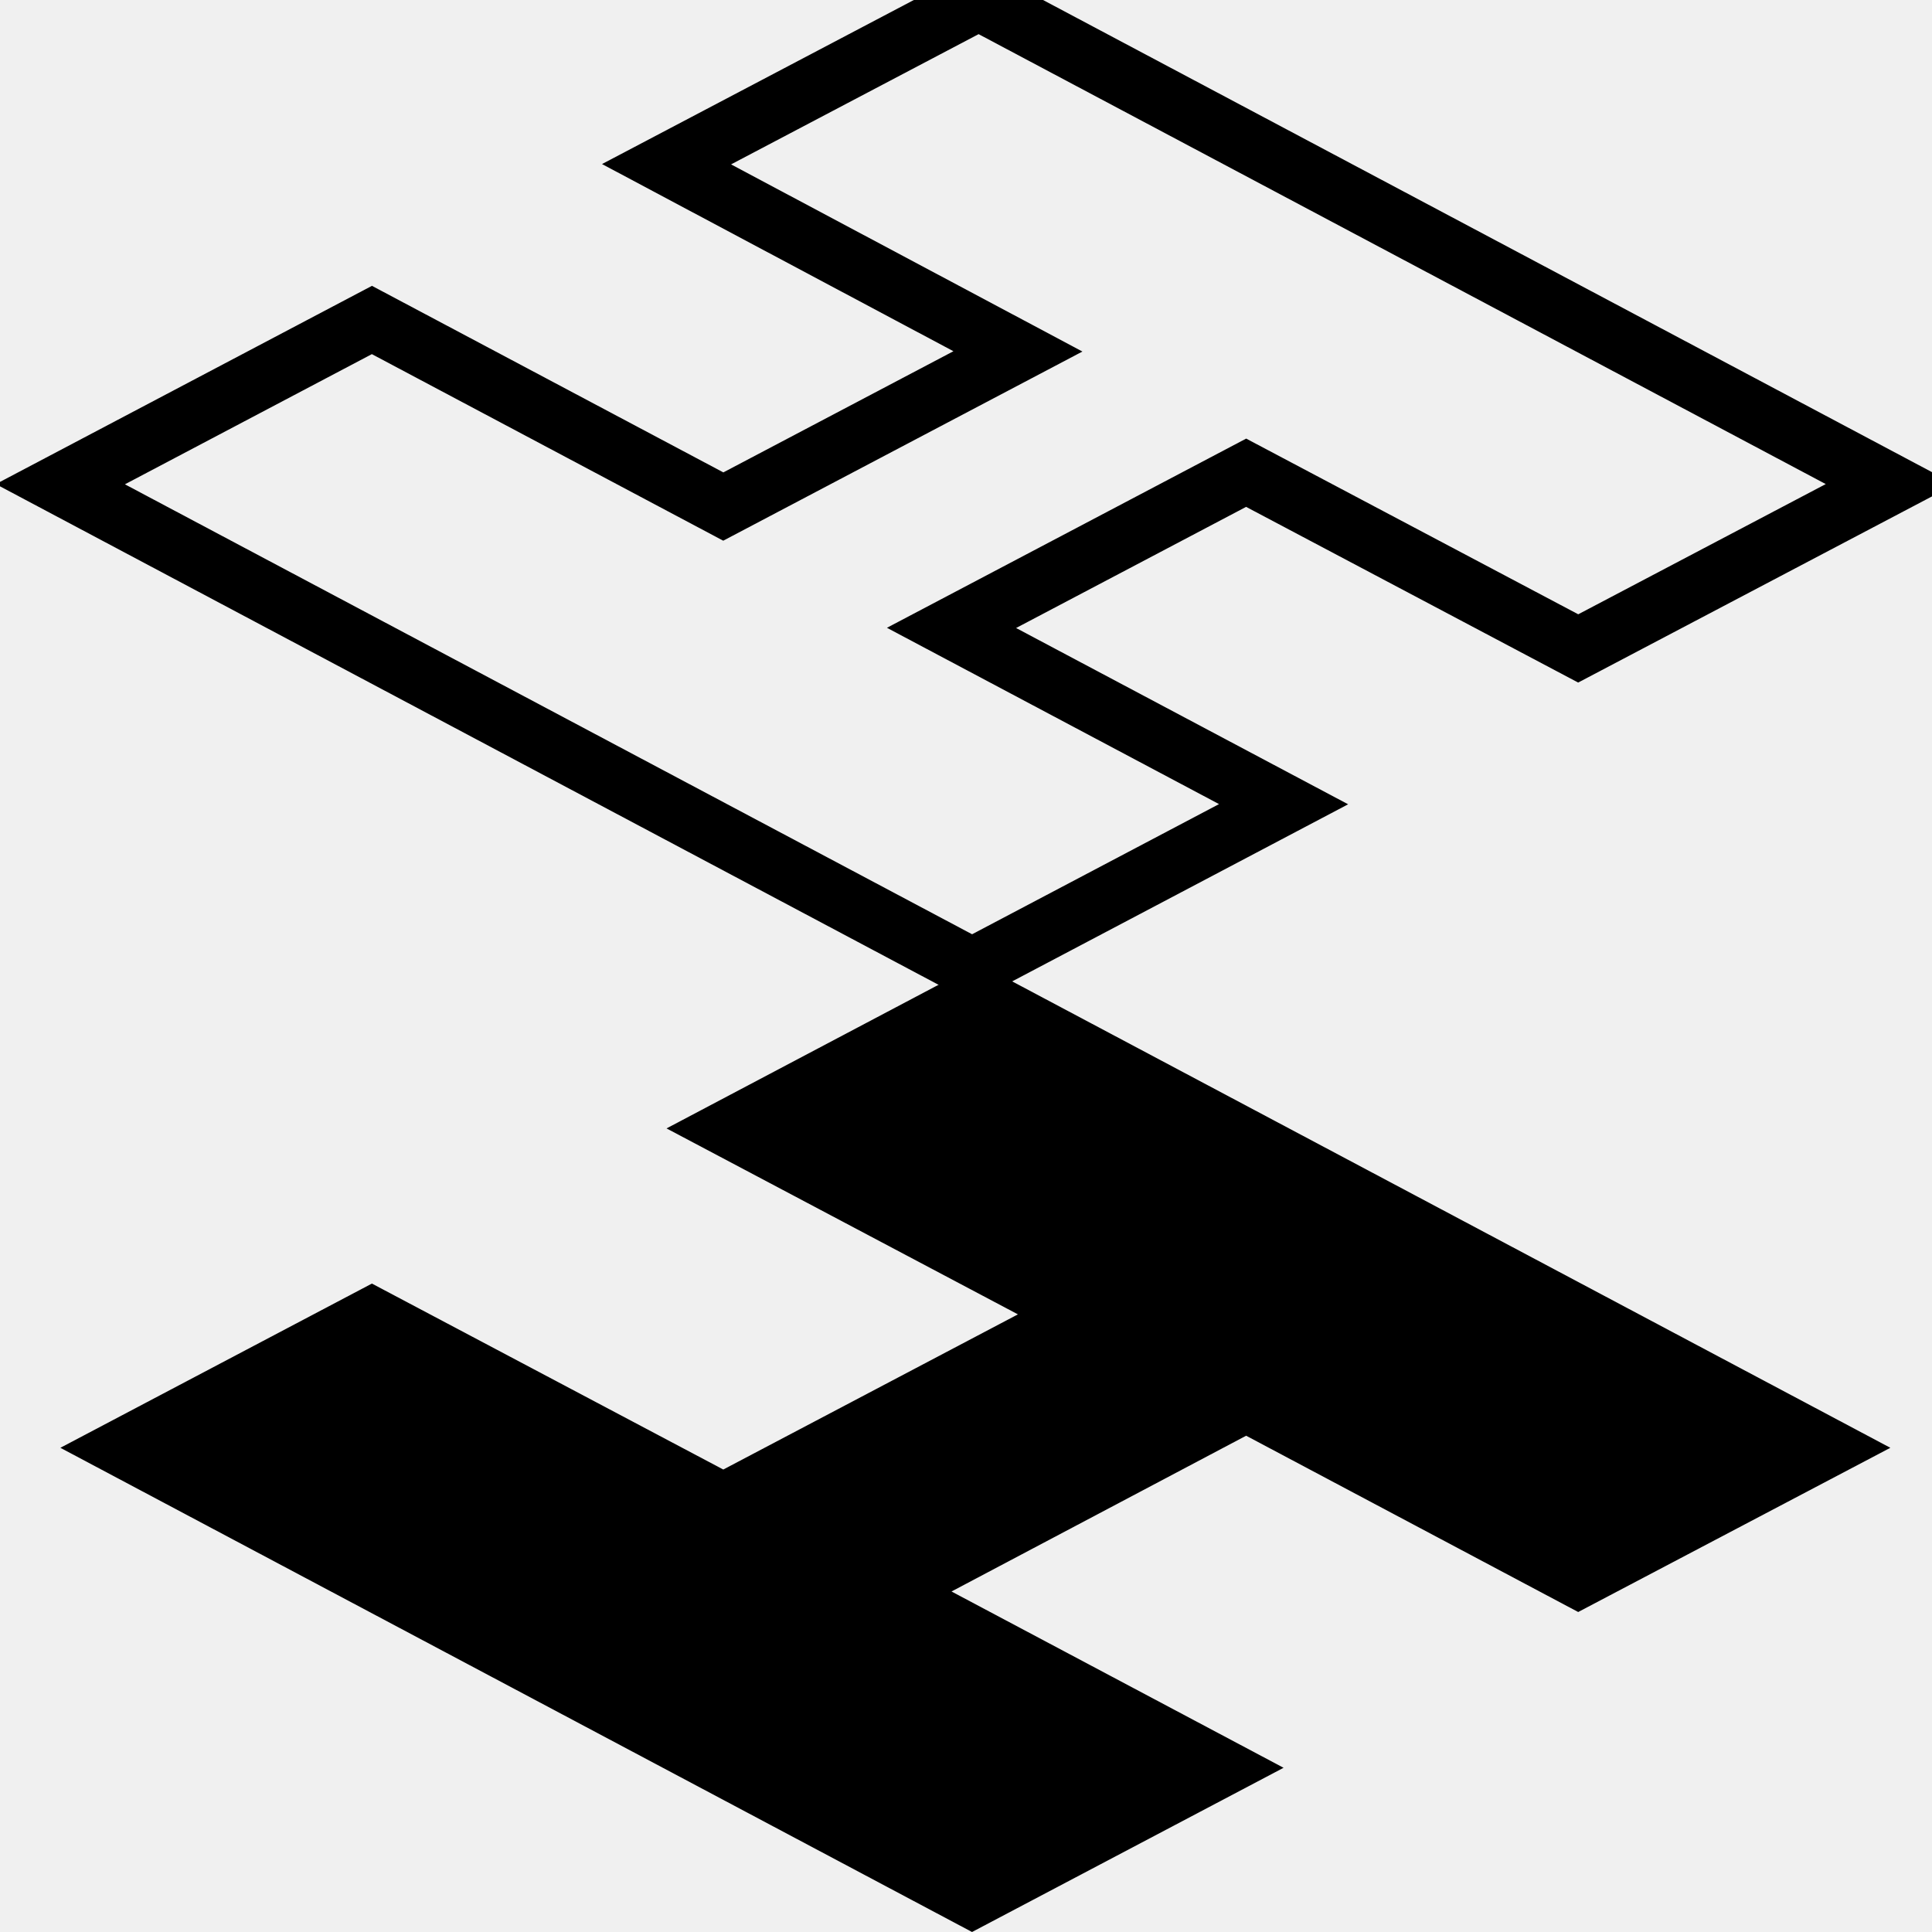
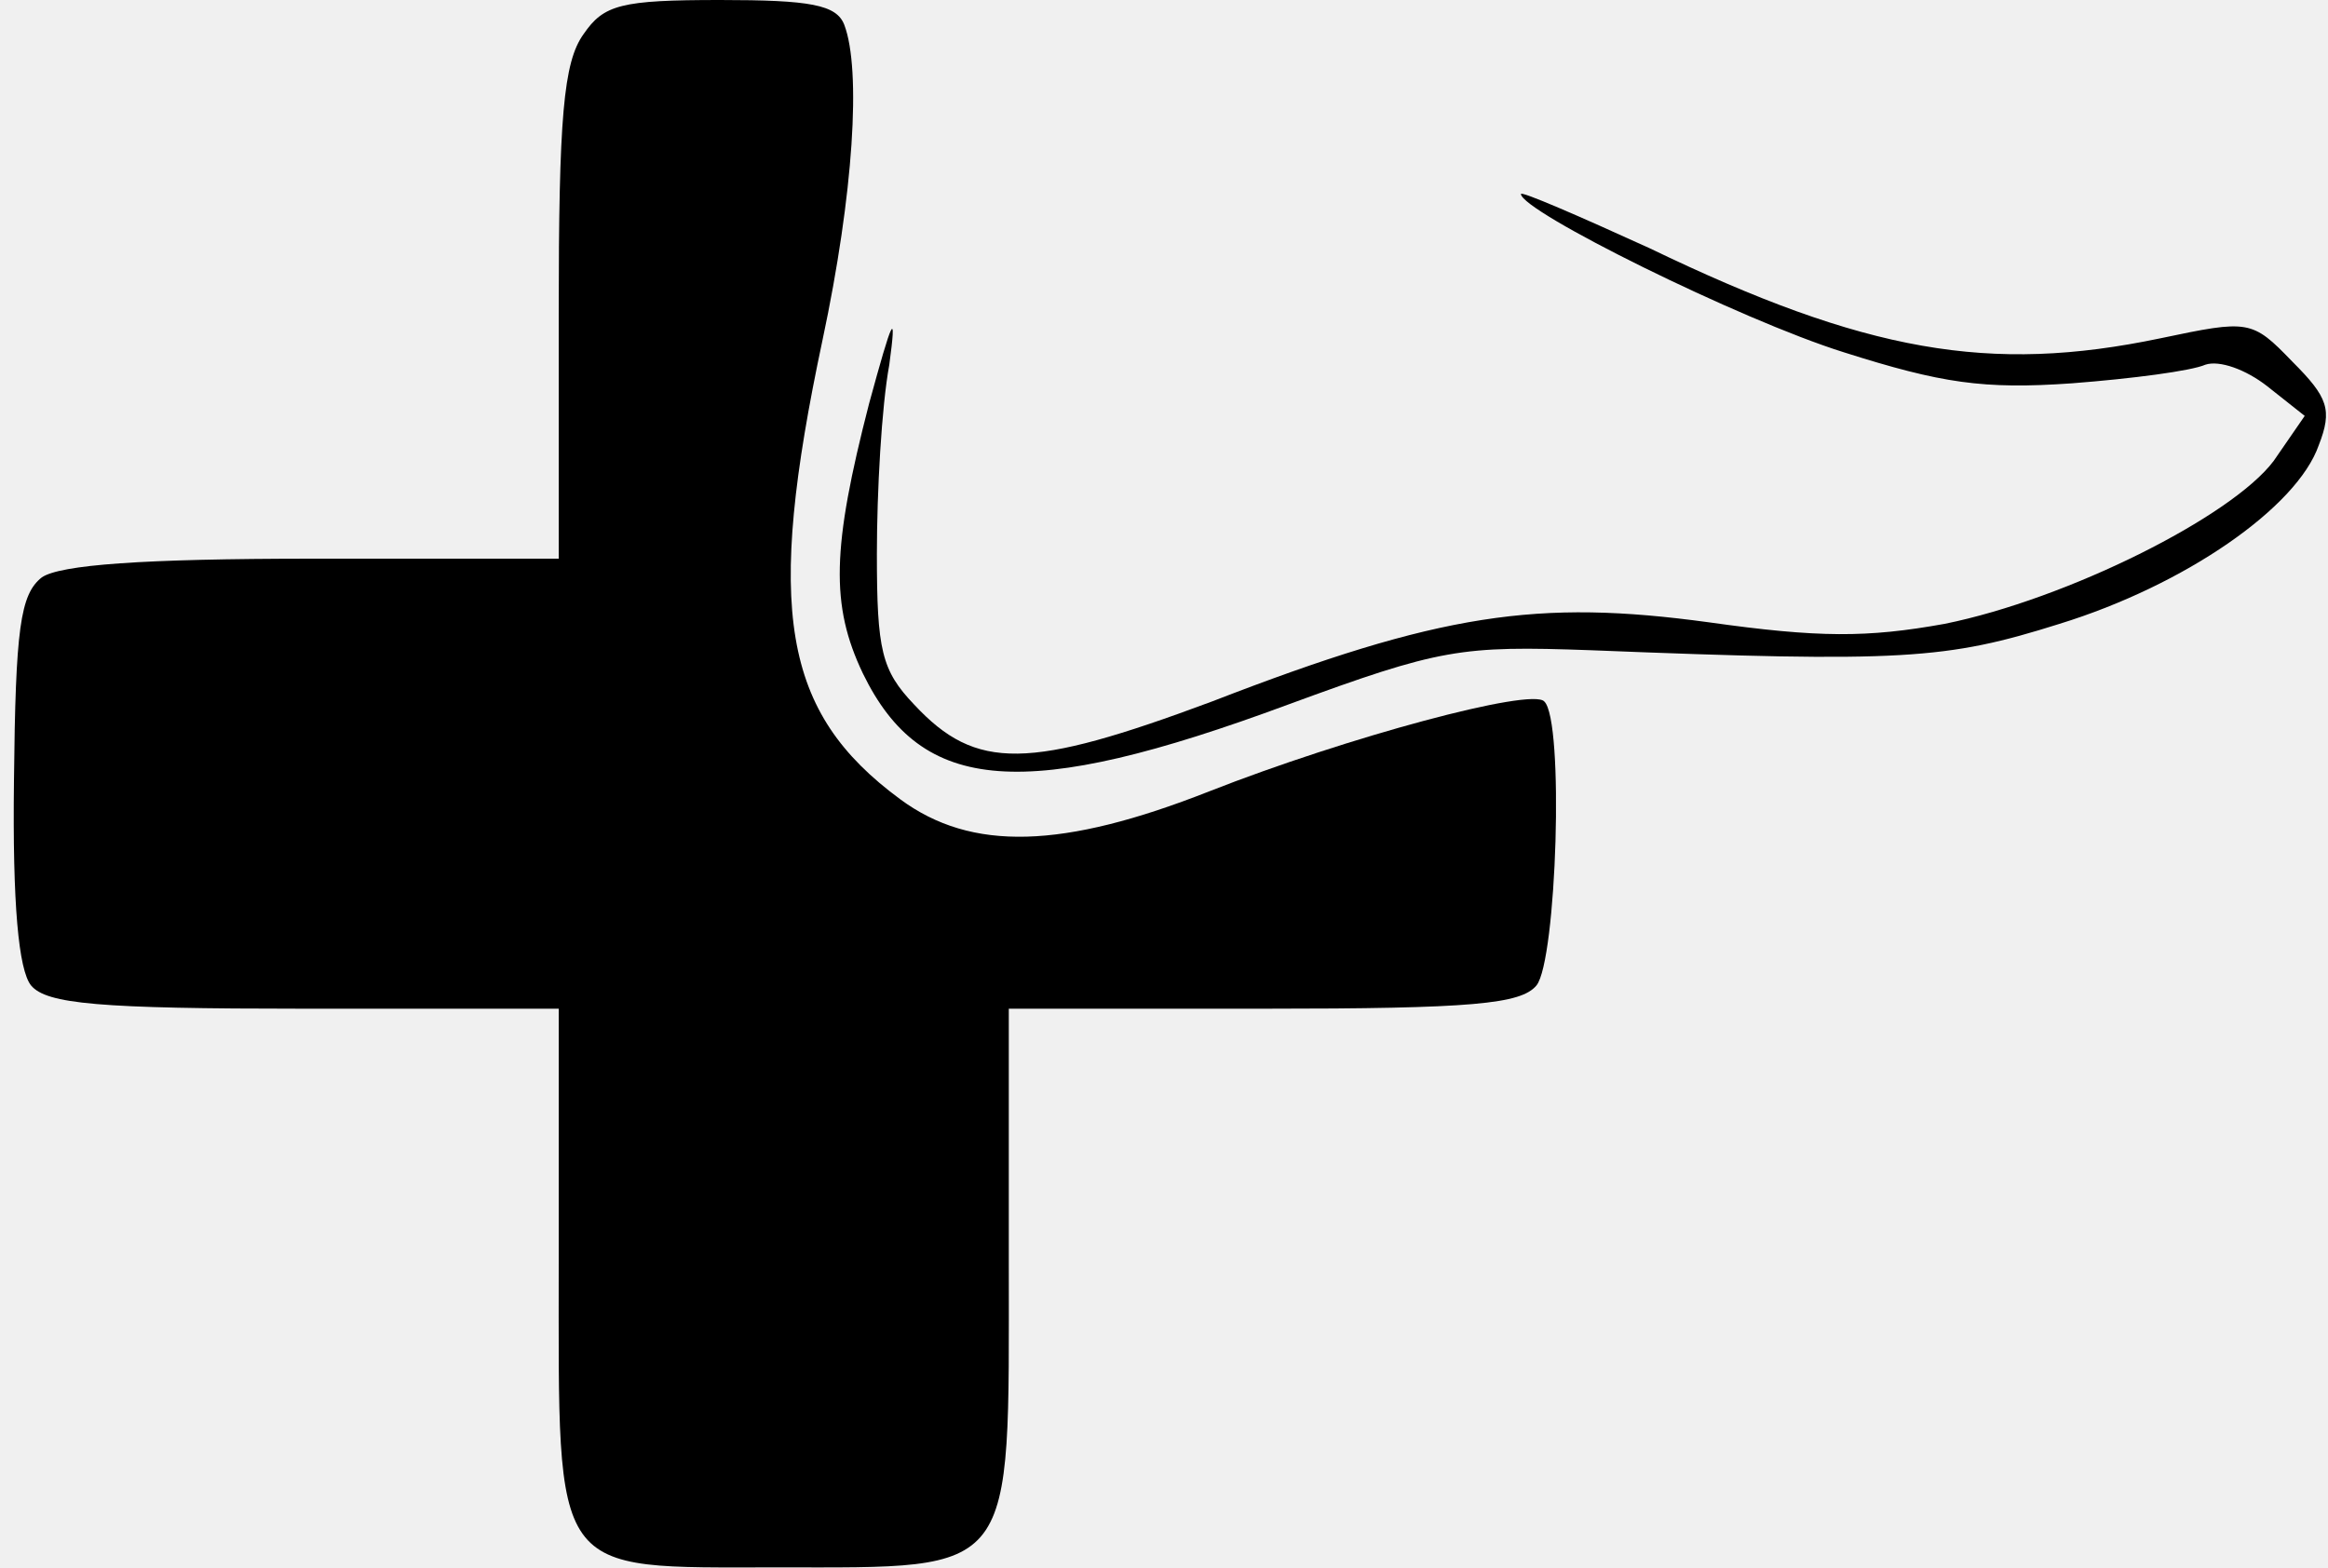
- <svg xmlns="http://www.w3.org/2000/svg" width="32" height="32" fill="none">
-   <style>
-     .stroke {
-       stroke: #000;
-     }
-     .fill {
-       fill: #000;
-     }
-     @media (prefers-color-scheme: dark) {
-       .stroke {
-         stroke: #fff;
-       }
-       .fill {
-         fill: #fff;
-       }
-     }
-   </style>
-   <path class="stroke" fill-rule="evenodd" d="M16.1 16.04 1 8.02 6.16 5.3l5.82 3.09 4.88-2.57-5.82-3.1L16.21 0l15.1 8.02-5.17 2.72-5.5-2.91-4.88 2.57 5.5 2.92-5.16 2.72Z" />
-   <path class="fill" fill-rule="evenodd" d="M16.1 32 1 23.98l5.16-2.72 5.82 3.08 4.88-2.57-5.82-3.08 5.17-2.73 15.1 8.02-5.17 2.72-5.5-2.92-4.88 2.58 5.5 2.92L16.1 32Z" />
+ <svg xmlns="http://www.w3.org/2000/svg" version="1.0" width="150pt" height="101pt" viewBox="0 0 150 101" preserveAspectRatio="xMidYMid meet">
+   <g transform="translate(0,101) scale(0.1,-0.1)" fill="#000000" stroke="none">
+     <path d="M376 988 c-13 -18 -16 -54 -16 -180 l0 -158 -158 0 c-111 0 -163 -4 -175 -12 -14 -11 -17 -33 -18 -131 -1 -80 3 -122 11 -132 10 -12 44 -15 176 -15 l164 0 0 -163 c0 -205 -6 -197 141 -197 155 0 149 -7 149 196 l0 164 164 0 c135 0 166 3 176 15 13 16 18 171 5 183 -8 9 -127 -23 -216 -58 -94 -37 -153 -39 -199 -5 -76 56 -87 122 -50 296 20 94 25 174 14 203 -5 13 -22 16 -80 16 -64 0 -75 -3 -88 -22z" />
+     <path d="M980 885 c0 -11 141 -81 208 -102 63 -20 90 -24 147 -20 39 3 77 8 86 12 9 3 26 -3 40 -14 l24 -19 -20 -29 c-27 -36 -133 -89 -212 -105 -50 -9 -81 -9 -152 1 -110 15 -173 6 -320 -51 -118 -44 -152 -45 -192 -2 -21 22 -24 35 -24 97 0 40 3 95 8 122 5 37 2 30 -13 -25 -24 -93 -25 -130 -4 -174 38 -78 104 -83 274 -20 98 36 111 38 195 35 201 -8 229 -6 302 17 81 25 153 75 167 115 9 23 6 31 -17 54 -26 27 -28 27 -85 15 -110 -23 -190 -9 -329 58 -46 21 -83 37 -83 35z" />
+   </g>
</svg>
